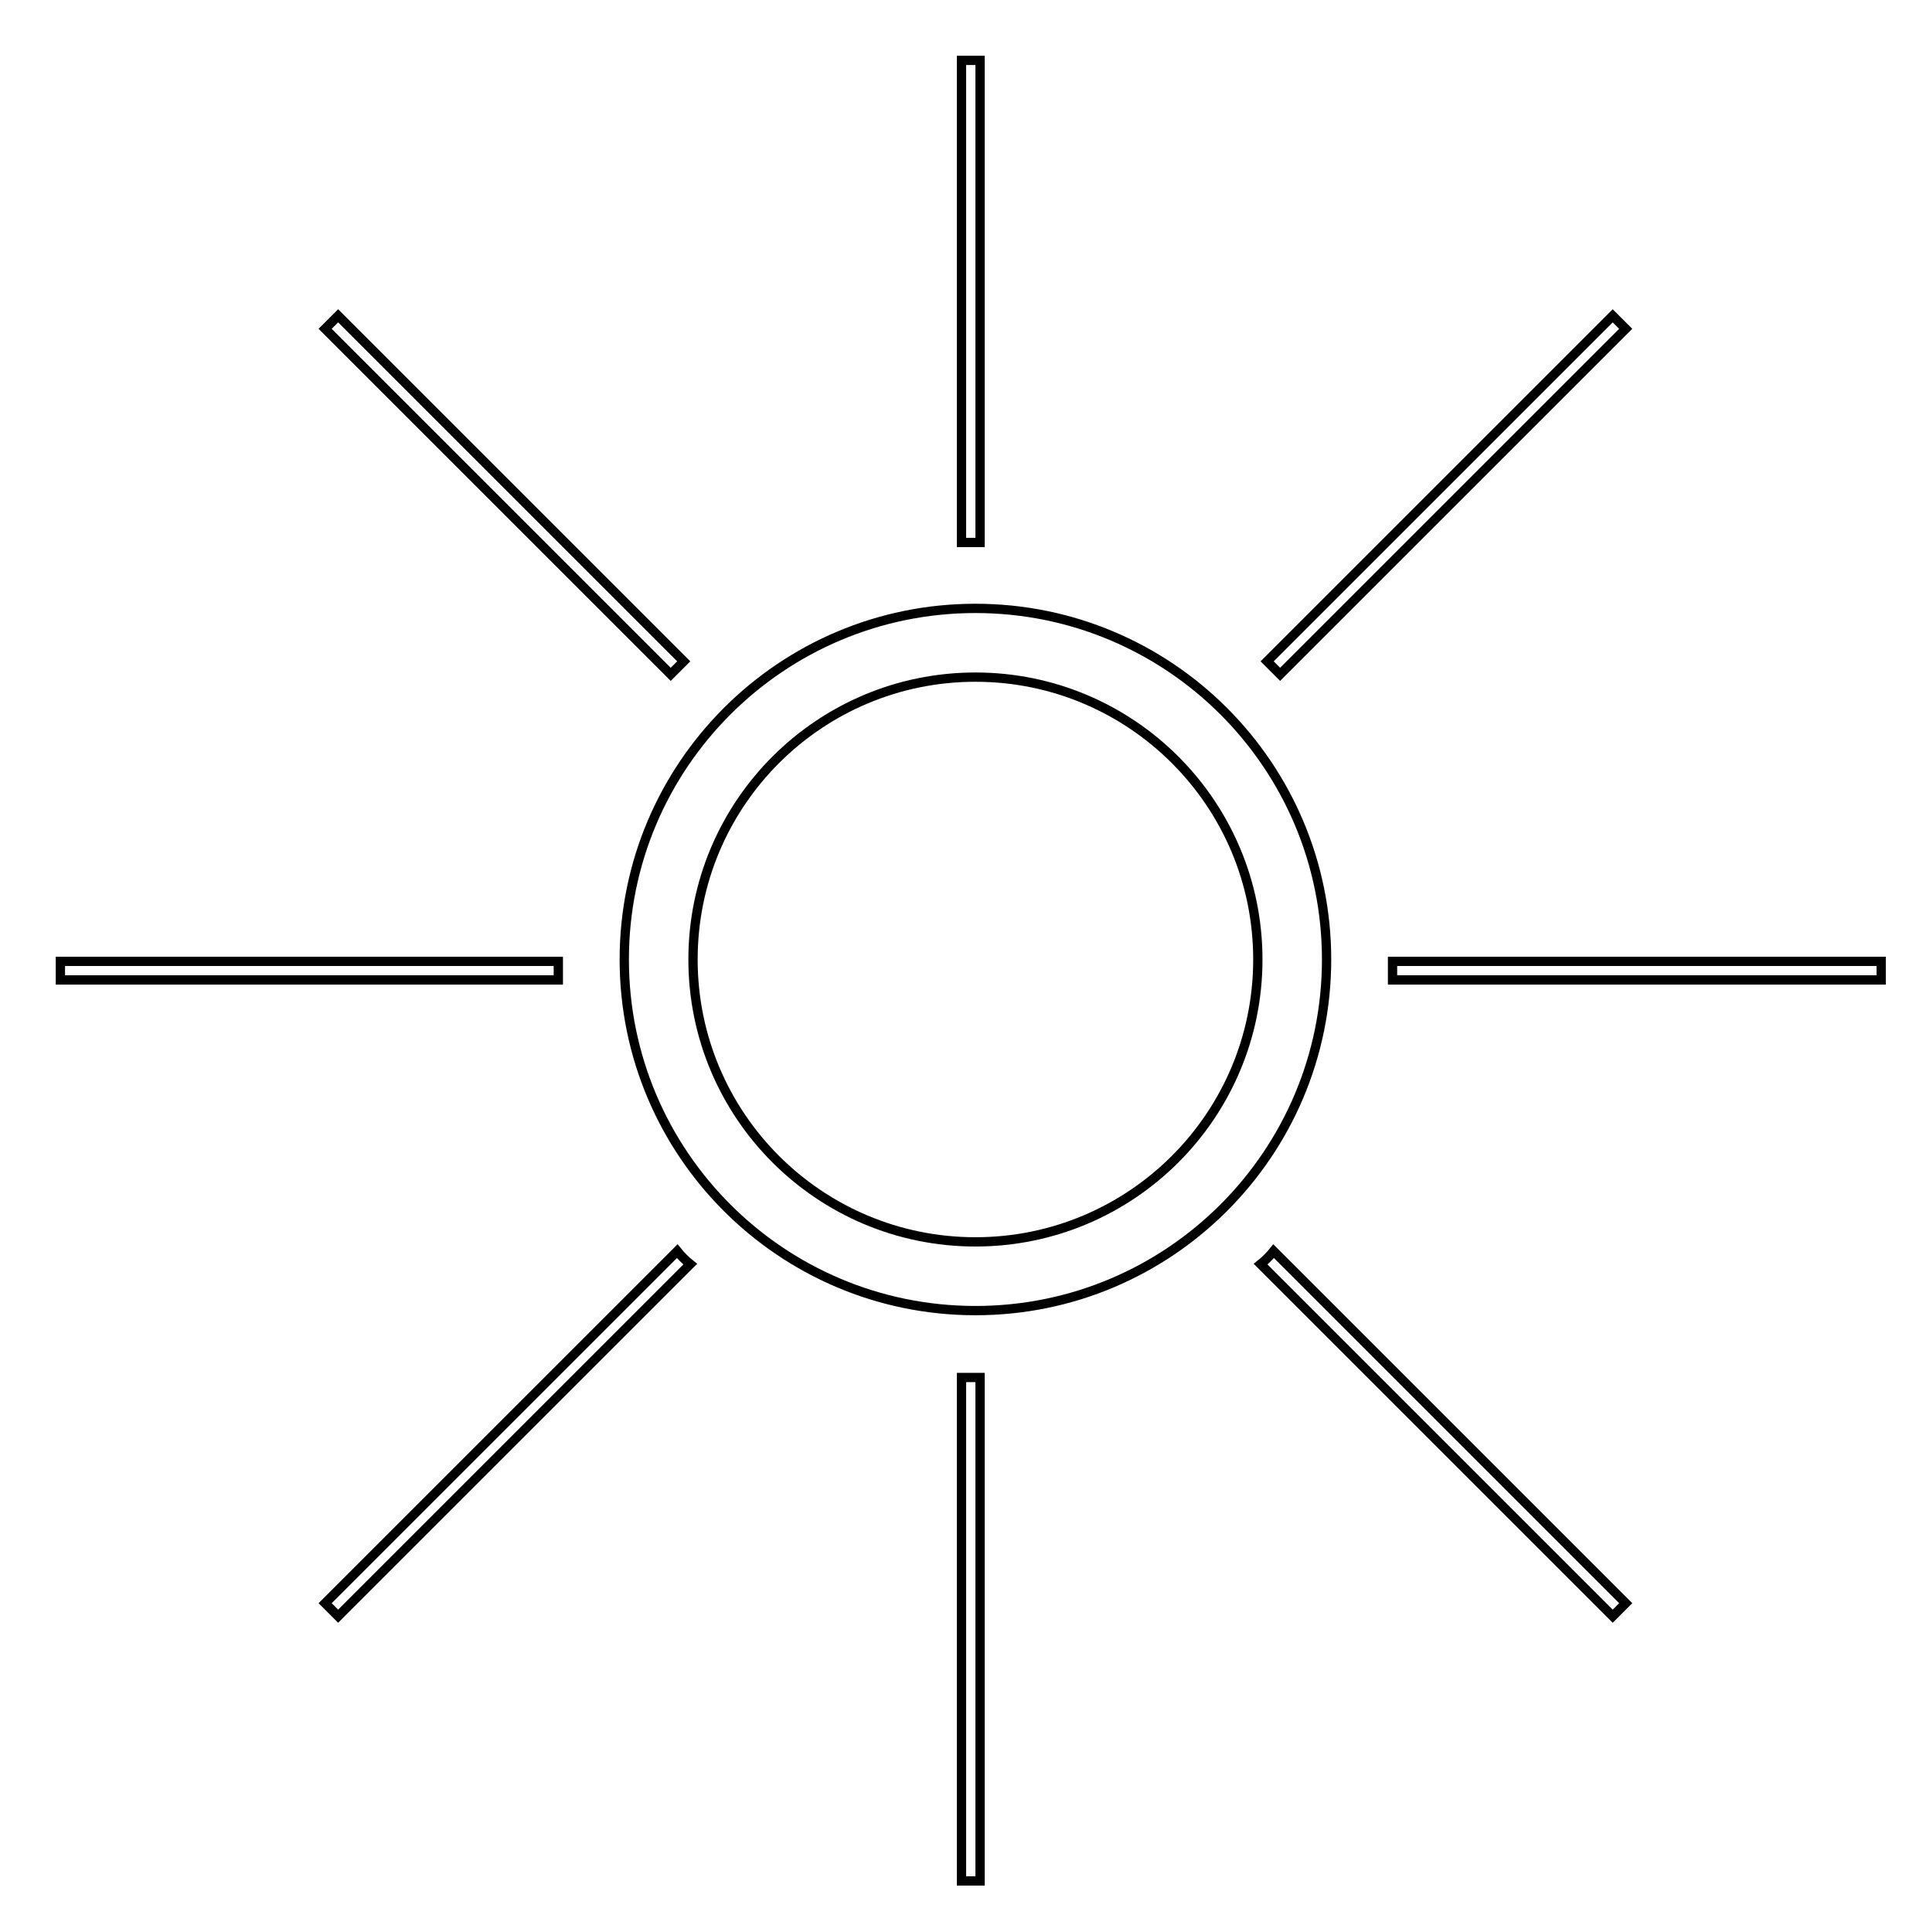
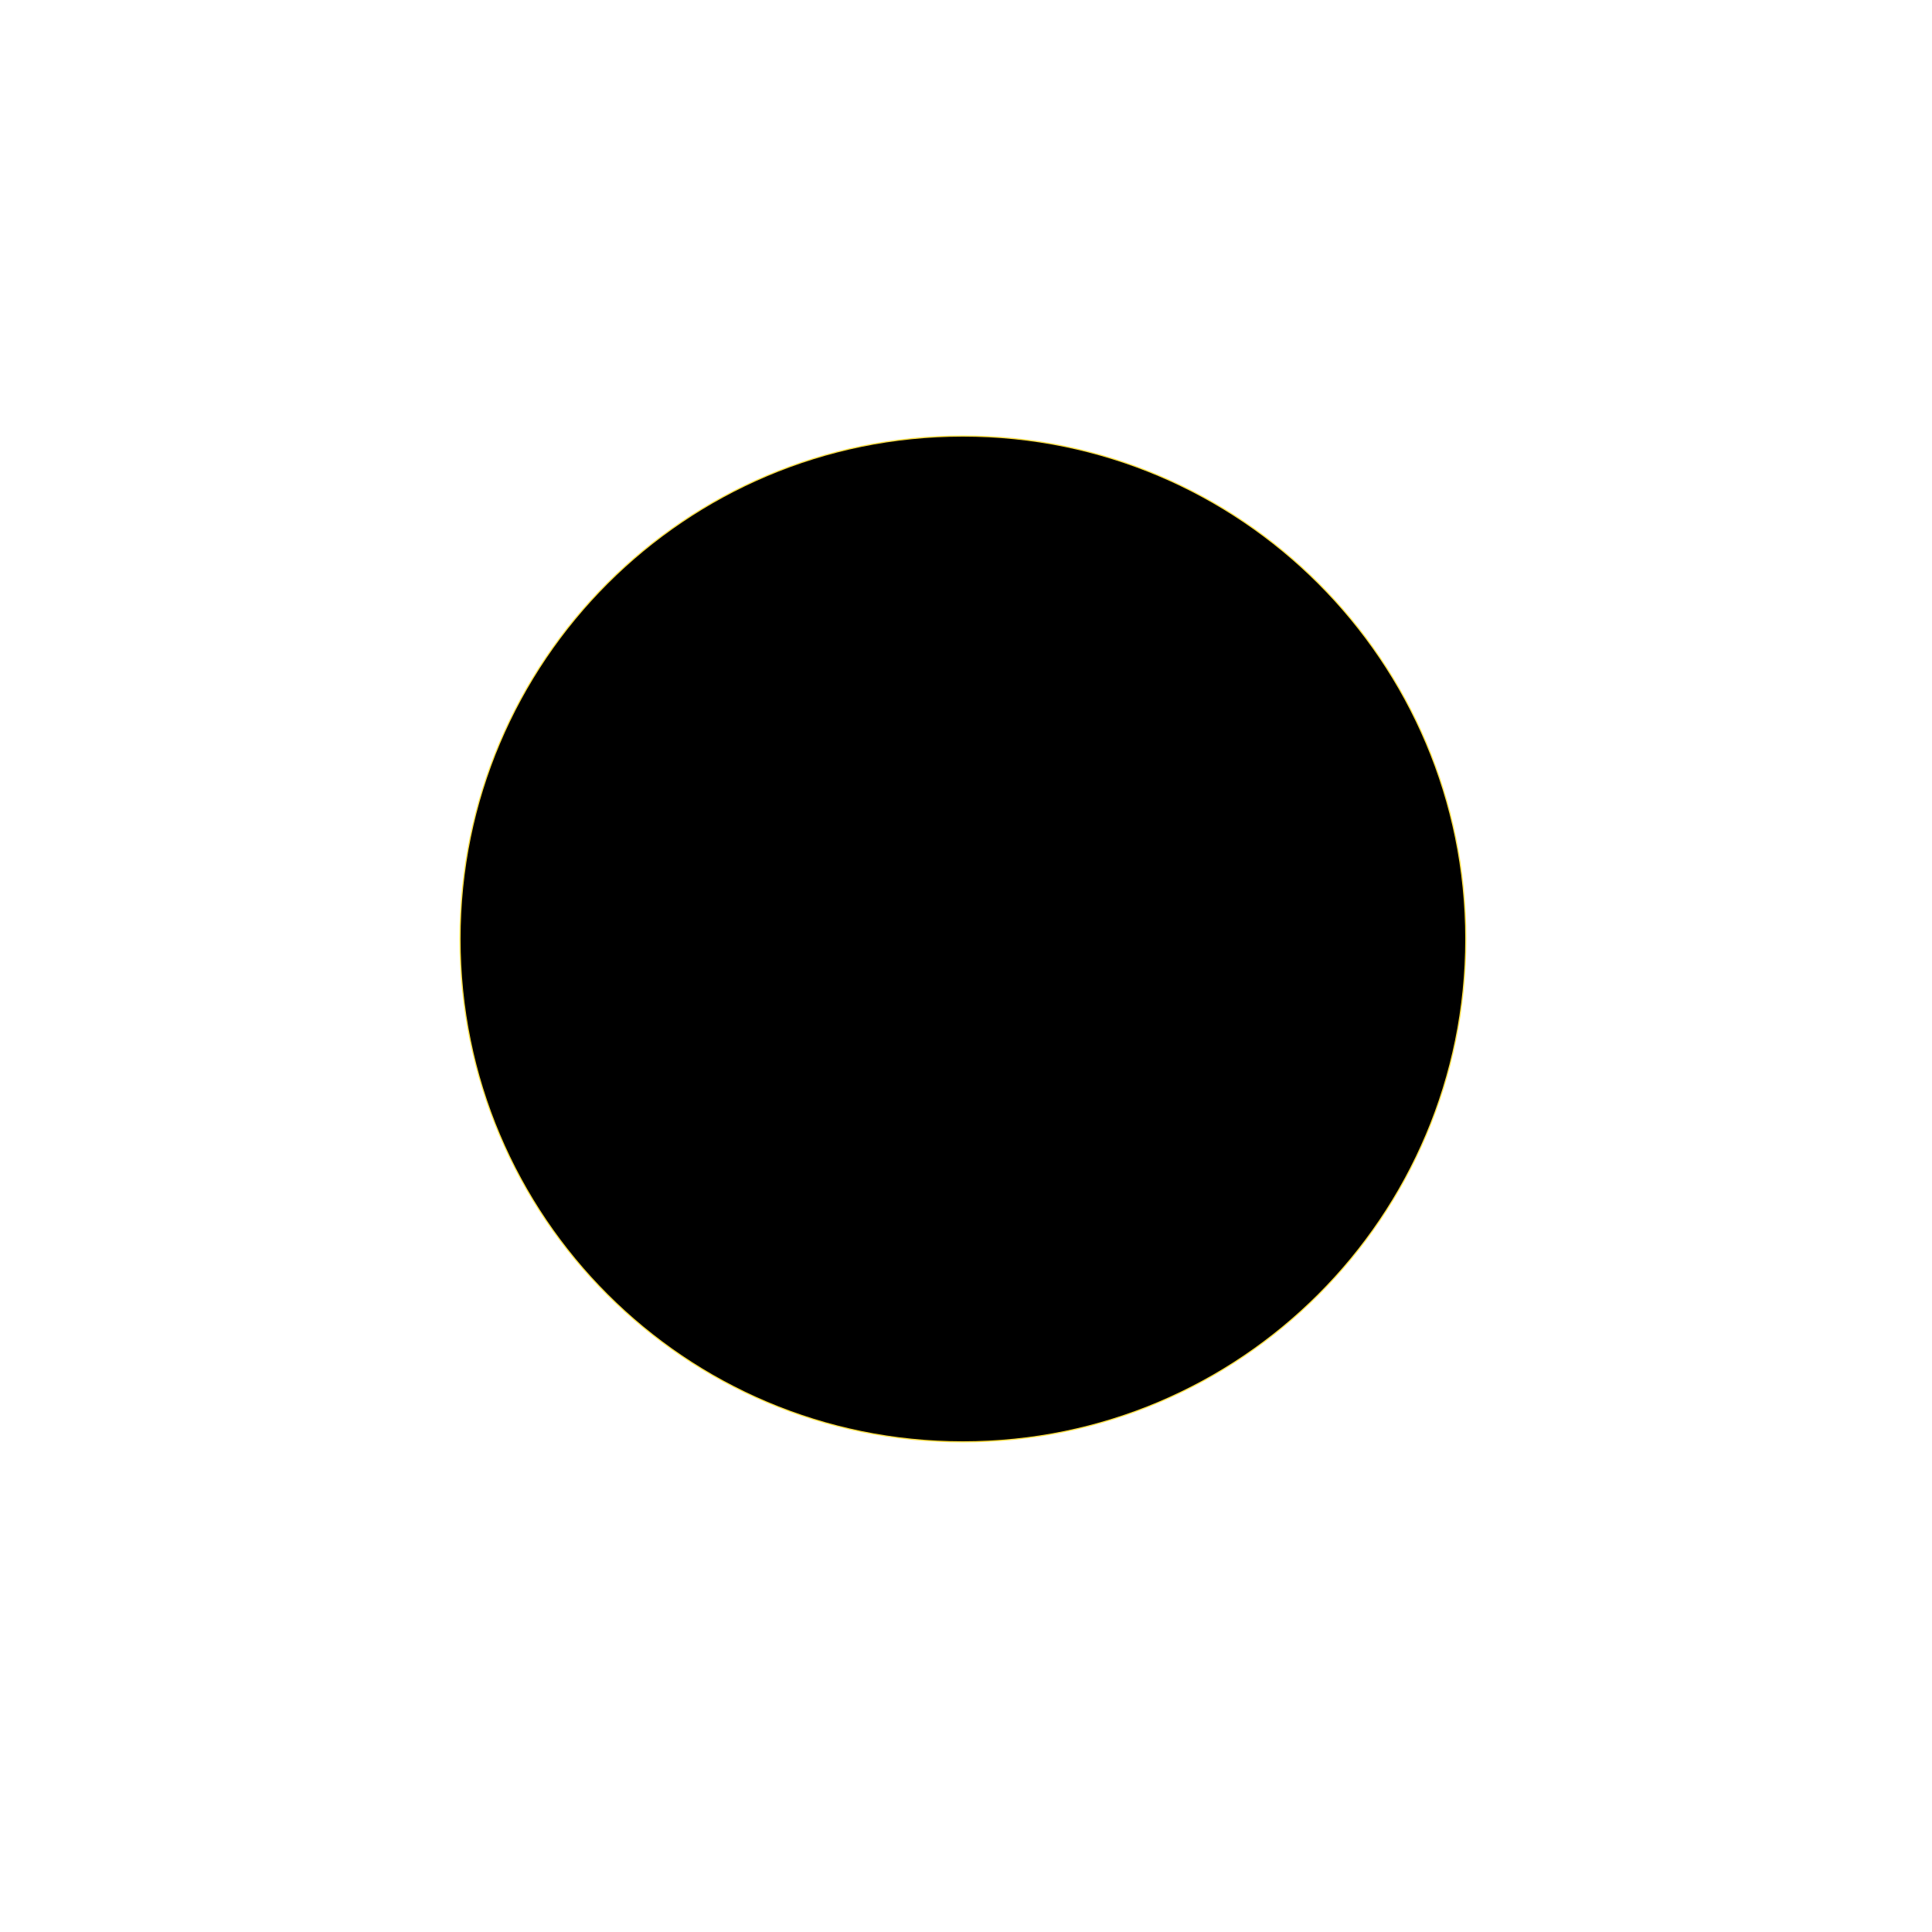
- <svg xmlns="http://www.w3.org/2000/svg" width="207" height="208" viewBox="0 0 207 208">
-   <circle stroke="#000" stroke-miterlimit="10" cx="105" cy="103.3" r="37.8" fill="none" />
-   <circle stroke="#000" stroke-miterlimit="10" cx="105" cy="103.3" r="30.4" fill="none" />
-   <g stroke="#000" stroke-miterlimit="10" fill="none">
-     <path d="M60.1 103.8v-.3h-53.6v2h53.6v-1.7zM73.6 71.2l-37.2-37.2-1.4 1.4 37.2 37.2 1.4-1.4zM104.5 58.4h1v-51.9h-2v51.9h1zM137.8 72.6l37.2-37.2-1.4-1.4-37.2 37.2 1.4 1.4zM135.7 136.1l37.9 37.9 1.4-1.4-37.9-37.9c-.4.5-.9 1-1.4 1.4zM149.9 103.5v2h52.6v-2h-52.6zM104.5 148.3h-1v54.2h2v-54.2h-1zM72.9 134.7l-37.9 37.9 1.4 1.4 37.9-37.9c-.5-.4-1-.9-1.4-1.4z" />
-   </g>
+ <svg xmlns="http://www.w3.org/2000/svg" viewBox="0 0 500 500" enable-background="new 0 0 500 500">
+   <circle stroke="#FFE045" stroke-width="20" stroke-miterlimit="10" cx="249.2" cy="243" r="120.3" fill="none" />
+   <circle stroke="#FFE75A" stroke-width="20" stroke-miterlimit="10" cx="249.2" cy="243" r="100.8" fill="none" />
+   <circle stroke="#FFED6E" stroke-width="20" stroke-miterlimit="10" cx="249.2" cy="243" r="83" fill="none" />
+   <circle stroke="#FFF383" stroke-width="20" stroke-miterlimit="10" cx="249.2" cy="243" r="63.5" fill="none" />
+   <circle stroke="#FFF8A4" stroke-width="20" stroke-miterlimit="10" cx="249.2" cy="243" r="45.2" fill="none" />
+   <circle stroke="#FFFCC0" stroke-width="20" stroke-miterlimit="10" cx="249.2" cy="243" r="26.9" fill="none" />
+   <circle class="sun-selector" cx="249.2" cy="243" r="130" />
</svg>
